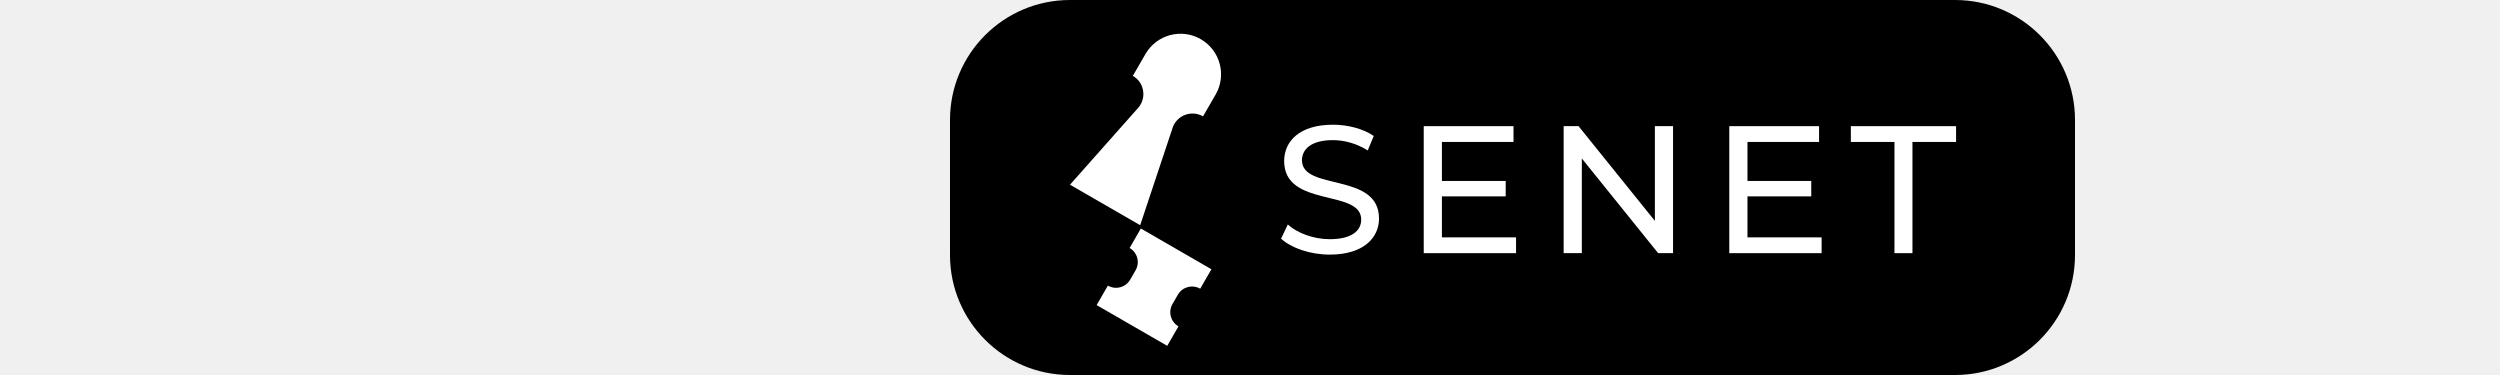
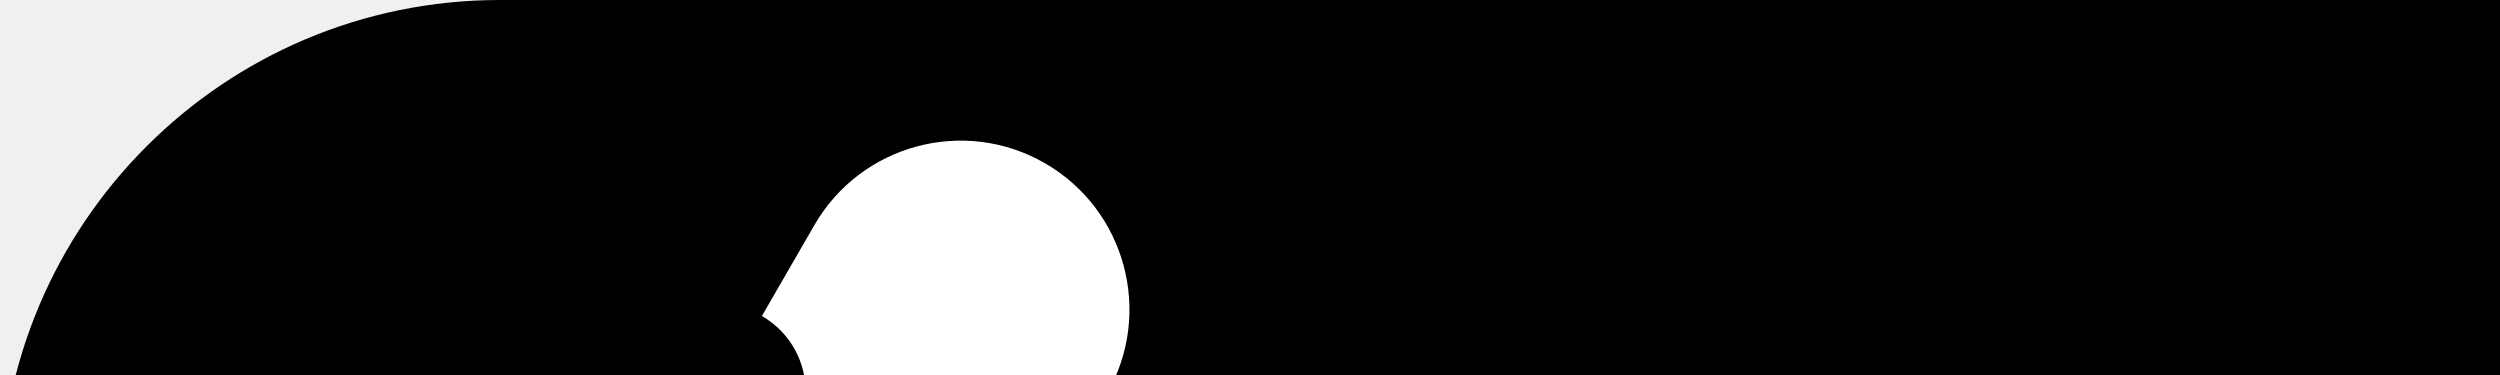
- <svg xmlns="http://www.w3.org/2000/svg" width="160" height="24" viewBox="0 0 160 100" fill="none">
+ <svg xmlns="http://www.w3.org/2000/svg" width="160" height="24" viewBox="0 0 160 24" fill="none">
  <rect width="300" height="100" rx="32" fill="black" />
  <path d="M66.718 76.994L69.714 71.801L50.892 60.933L47.897 66.127C49.98 67.329 50.696 69.992 49.493 72.074L48.05 74.567C46.847 76.65 44.185 77.366 42.102 76.163L39.106 81.356L57.928 92.224L60.924 87.031C58.841 85.828 58.125 83.16 59.327 81.078L60.765 78.585C61.968 76.502 64.635 75.786 66.718 76.989V76.994Z" fill="white" />
  <path d="M70.835 25.21C73.82 20.044 72.049 13.435 66.883 10.45C61.717 7.466 55.108 9.237 52.123 14.403L48.761 20.225C51.718 21.93 52.478 25.861 50.368 28.545L32 49.255L50.712 60.057L59.459 33.798C60.733 30.628 64.516 29.321 67.473 31.032L70.835 25.21Z" fill="white" />
  <path d="M101.272 67.896C110.237 67.896 114.405 63.445 114.405 58.269C114.405 45.836 93.858 51.012 93.858 42.739C93.858 39.788 96.329 37.369 102.096 37.369C105.1 37.369 108.444 38.24 111.4 40.127L112.999 36.257C110.189 34.321 106.07 33.257 102.096 33.257C93.179 33.257 89.109 37.708 89.109 42.933C89.109 55.511 109.656 50.286 109.656 58.559C109.656 61.51 107.136 63.784 101.272 63.784C96.911 63.784 92.598 62.139 90.078 59.865L88.285 63.639C90.999 66.155 96.087 67.896 101.272 67.896Z" fill="white" />
  <path d="M131.176 63.3V52.367H148.185V48.255H131.176V37.853H150.269V33.644H126.33V67.509H150.947V63.3H131.176Z" fill="white" />
  <path d="M187.966 33.644V58.898L167.614 33.644H163.64V67.509H168.486V42.255L188.839 67.509H192.812V33.644H187.966Z" fill="white" />
  <path d="M212.658 63.3V52.367H229.667V48.255H212.658V37.853H231.751V33.644H207.812V67.509H232.429V63.3H212.658Z" fill="white" />
  <path d="M251.857 67.509H256.655V37.853H268.285V33.644H240.227V37.853H251.857V67.509Z" fill="white" />
</svg>
